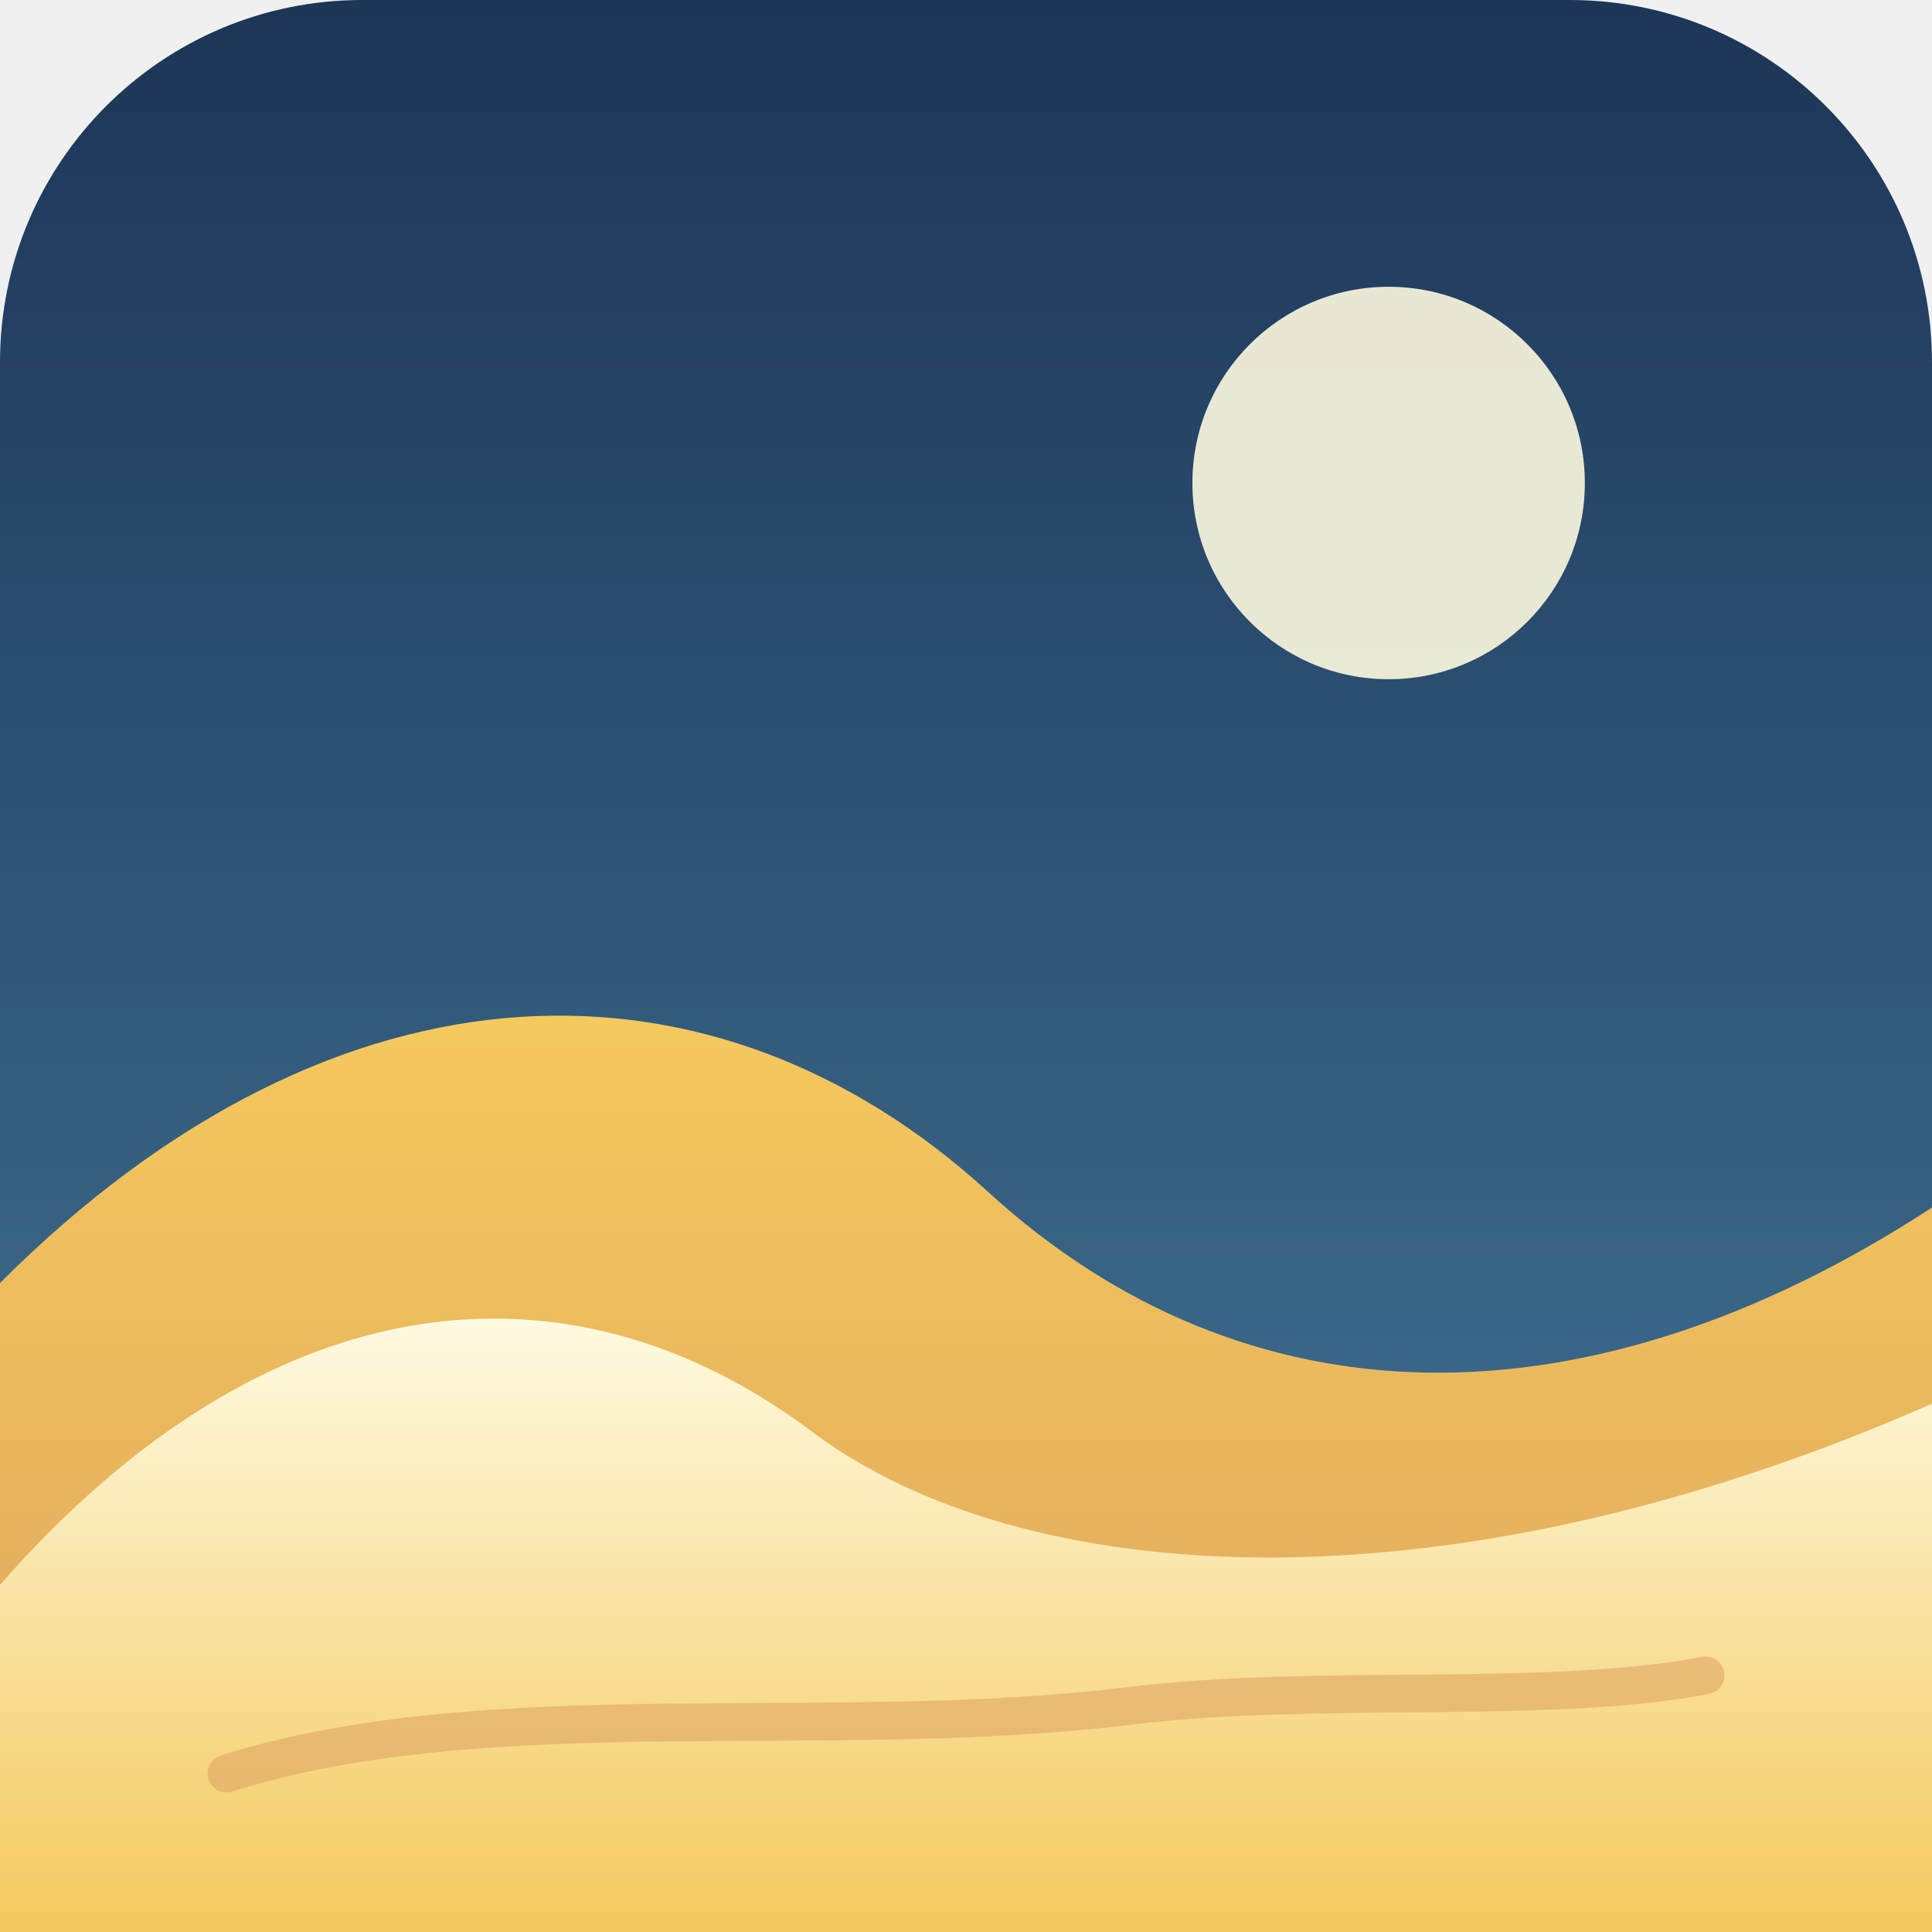
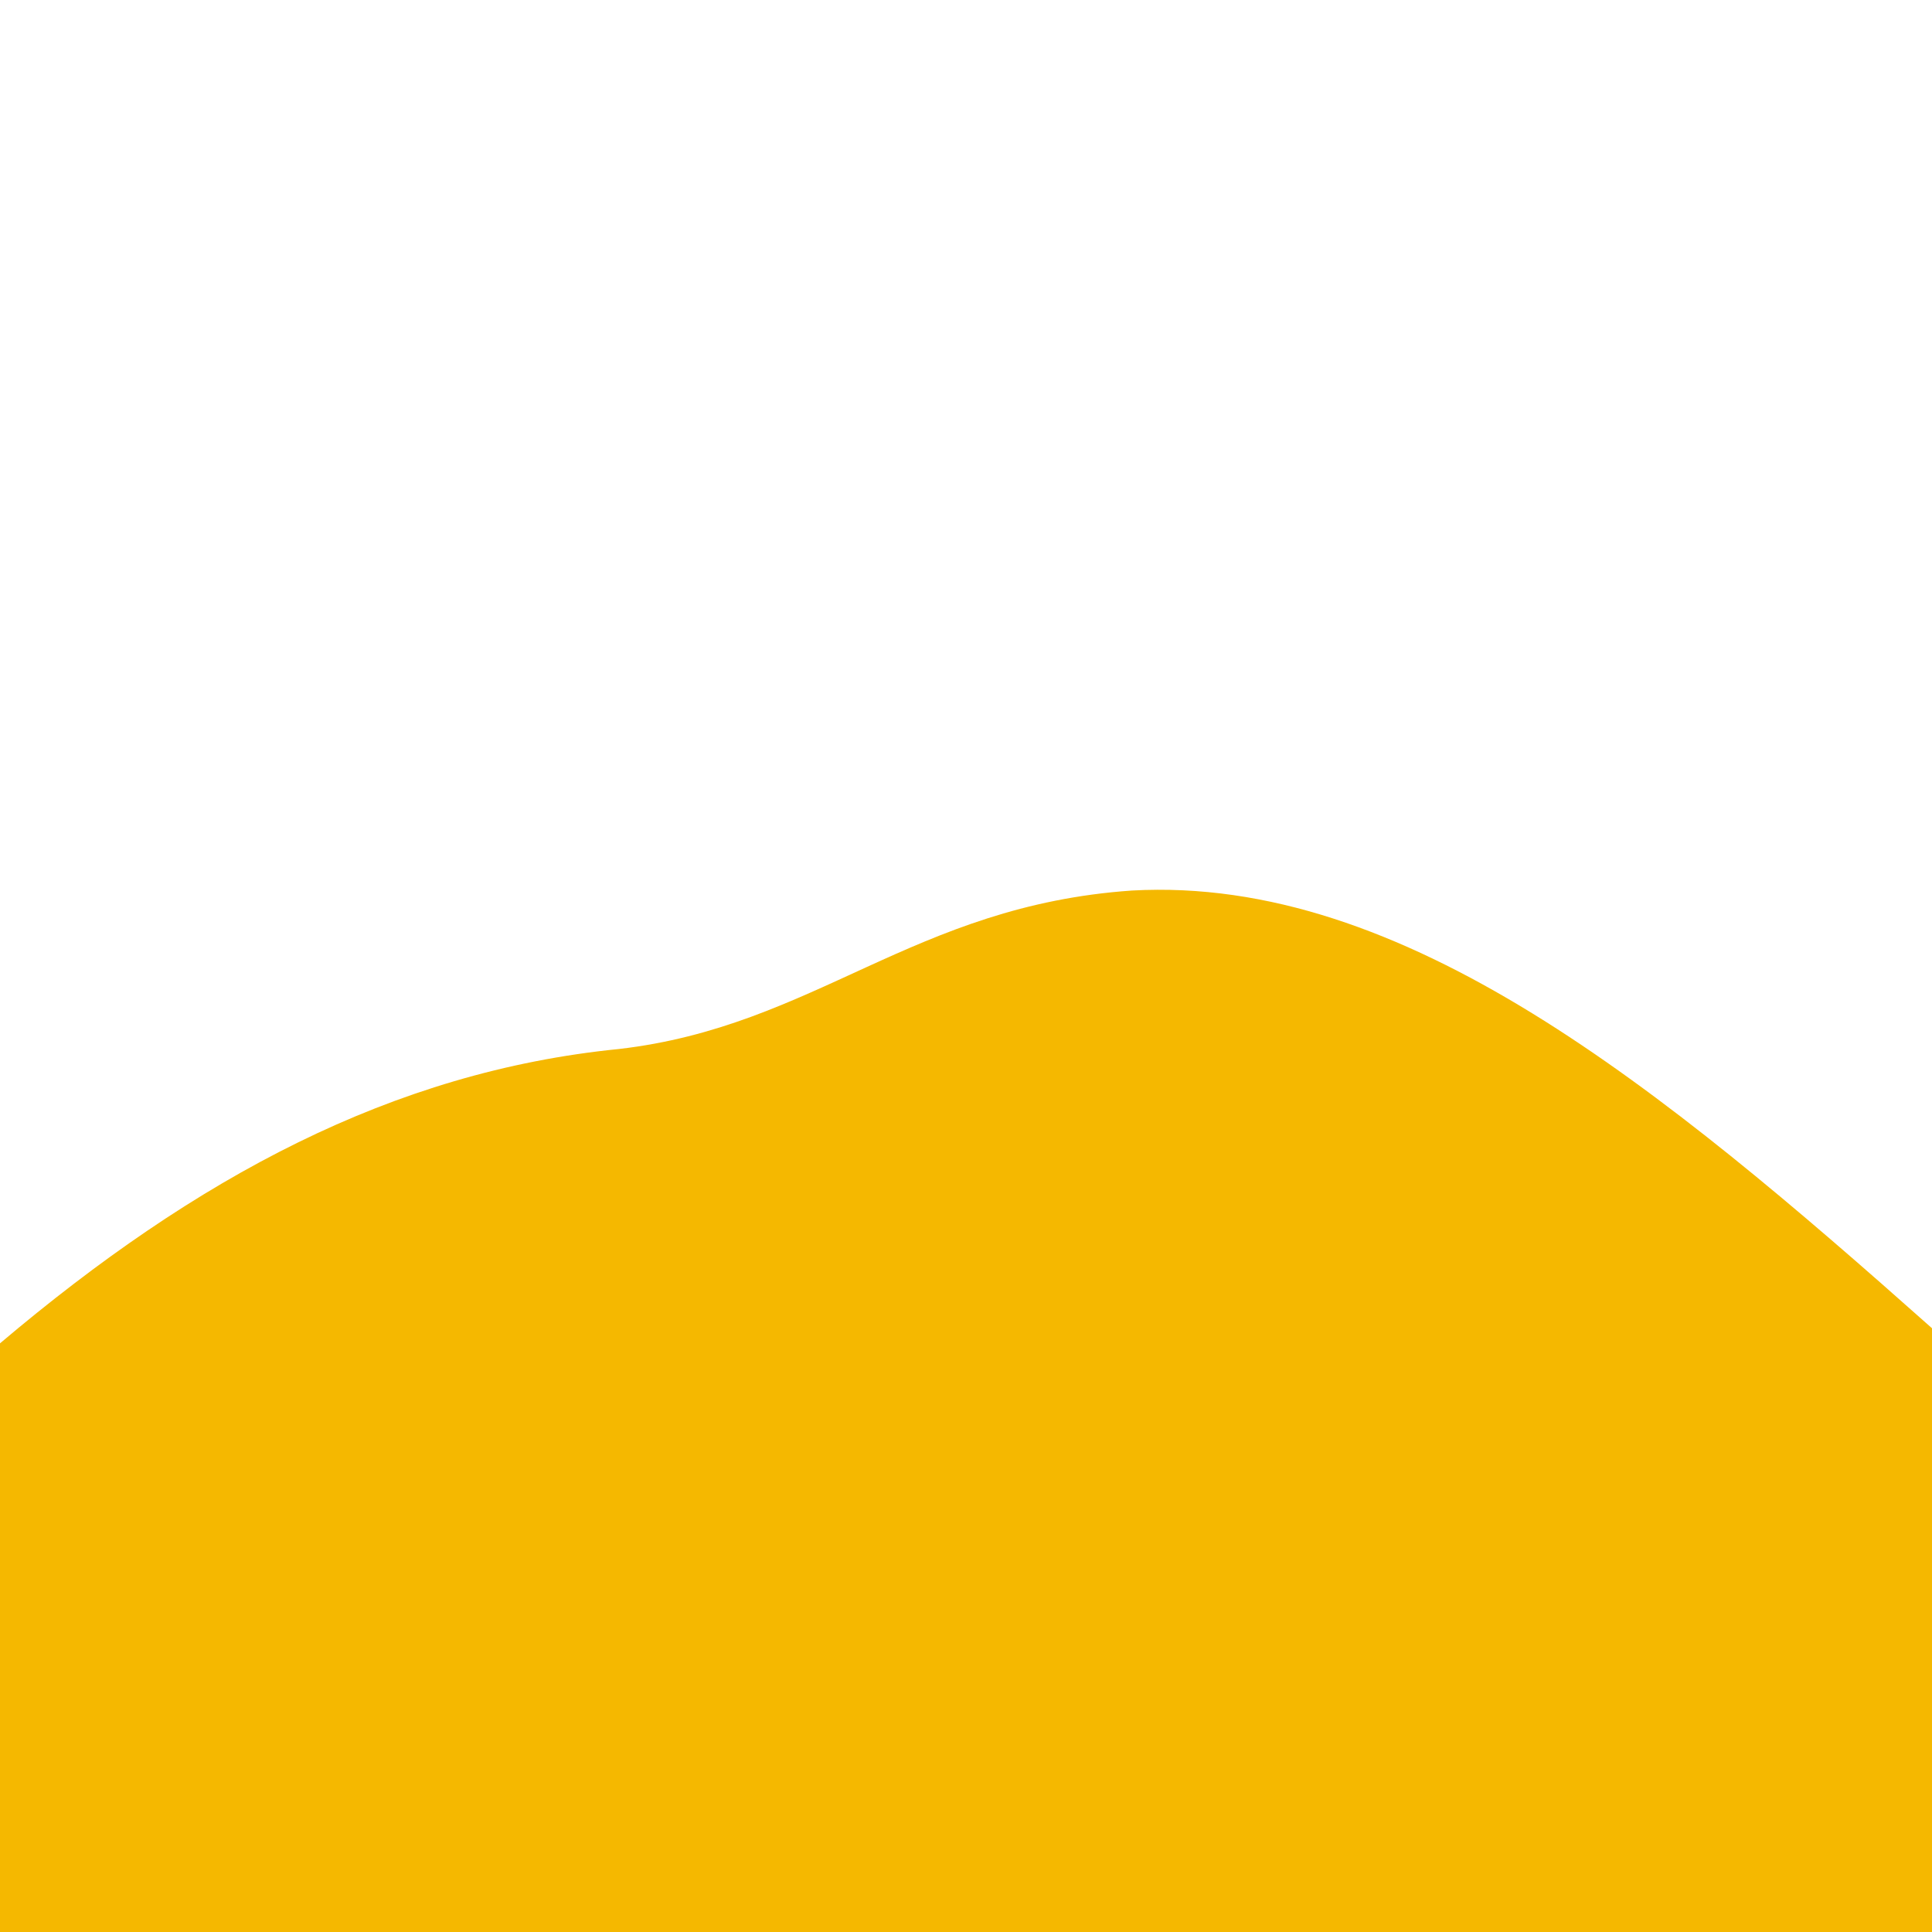
<svg xmlns="http://www.w3.org/2000/svg" viewBox="0 0 512 512">
-   <defs>
-     <linearGradient id="sky" x1="0" y1="0" x2="0" y2="1">
-       <stop offset="0" stop-color="#1d3557" />
-       <stop offset="1" stop-color="#457b9d" />
-     </linearGradient>
-     <linearGradient id="dune1" x1="0" y1="0" x2="0" y2="1">
-       <stop offset="0" stop-color="#f4c95d" />
-       <stop offset="1" stop-color="#dda15e" />
-     </linearGradient>
-     <linearGradient id="dune2" x1="0" y1="0" x2="0" y2="1">
-       <stop offset="0" stop-color="#fefae0" />
-       <stop offset="1" stop-color="#f4c95d" />
-     </linearGradient>
-   </defs>
-   <rect width="512" height="512" rx="96" fill="url(#sky)" />
-   <circle cx="368" cy="128" r="52" fill="#fefae0" opacity="0.9" />
-   <path d="M0 340 C 90 250, 190 250, 262 316 C 330 378, 420 380, 512 320 L512 512 L0 512 Z" fill="url(#dune1)" />
-   <path d="M0 420 C 70 340, 150 330, 216 380 C 270 420, 380 430, 512 372 L512 512 L0 512 Z" fill="url(#dune2)" />
-   <path d="M60 470 C 130 448, 220 462, 300 452 C 350 446, 410 452, 452 444" fill="none" stroke="#dda15e" stroke-width="10" stroke-linecap="round" opacity="0.55" />
+   <rect width="512" height="512" fill="#ffffff" />
+   <path d="M0 356 C 52 312, 104 284, 164 278 C 216 272, 242 240, 300 236 C 372 232, 440 288, 512 352 L512 512 L0 512 Z" fill="#f5b800" />
</svg>
